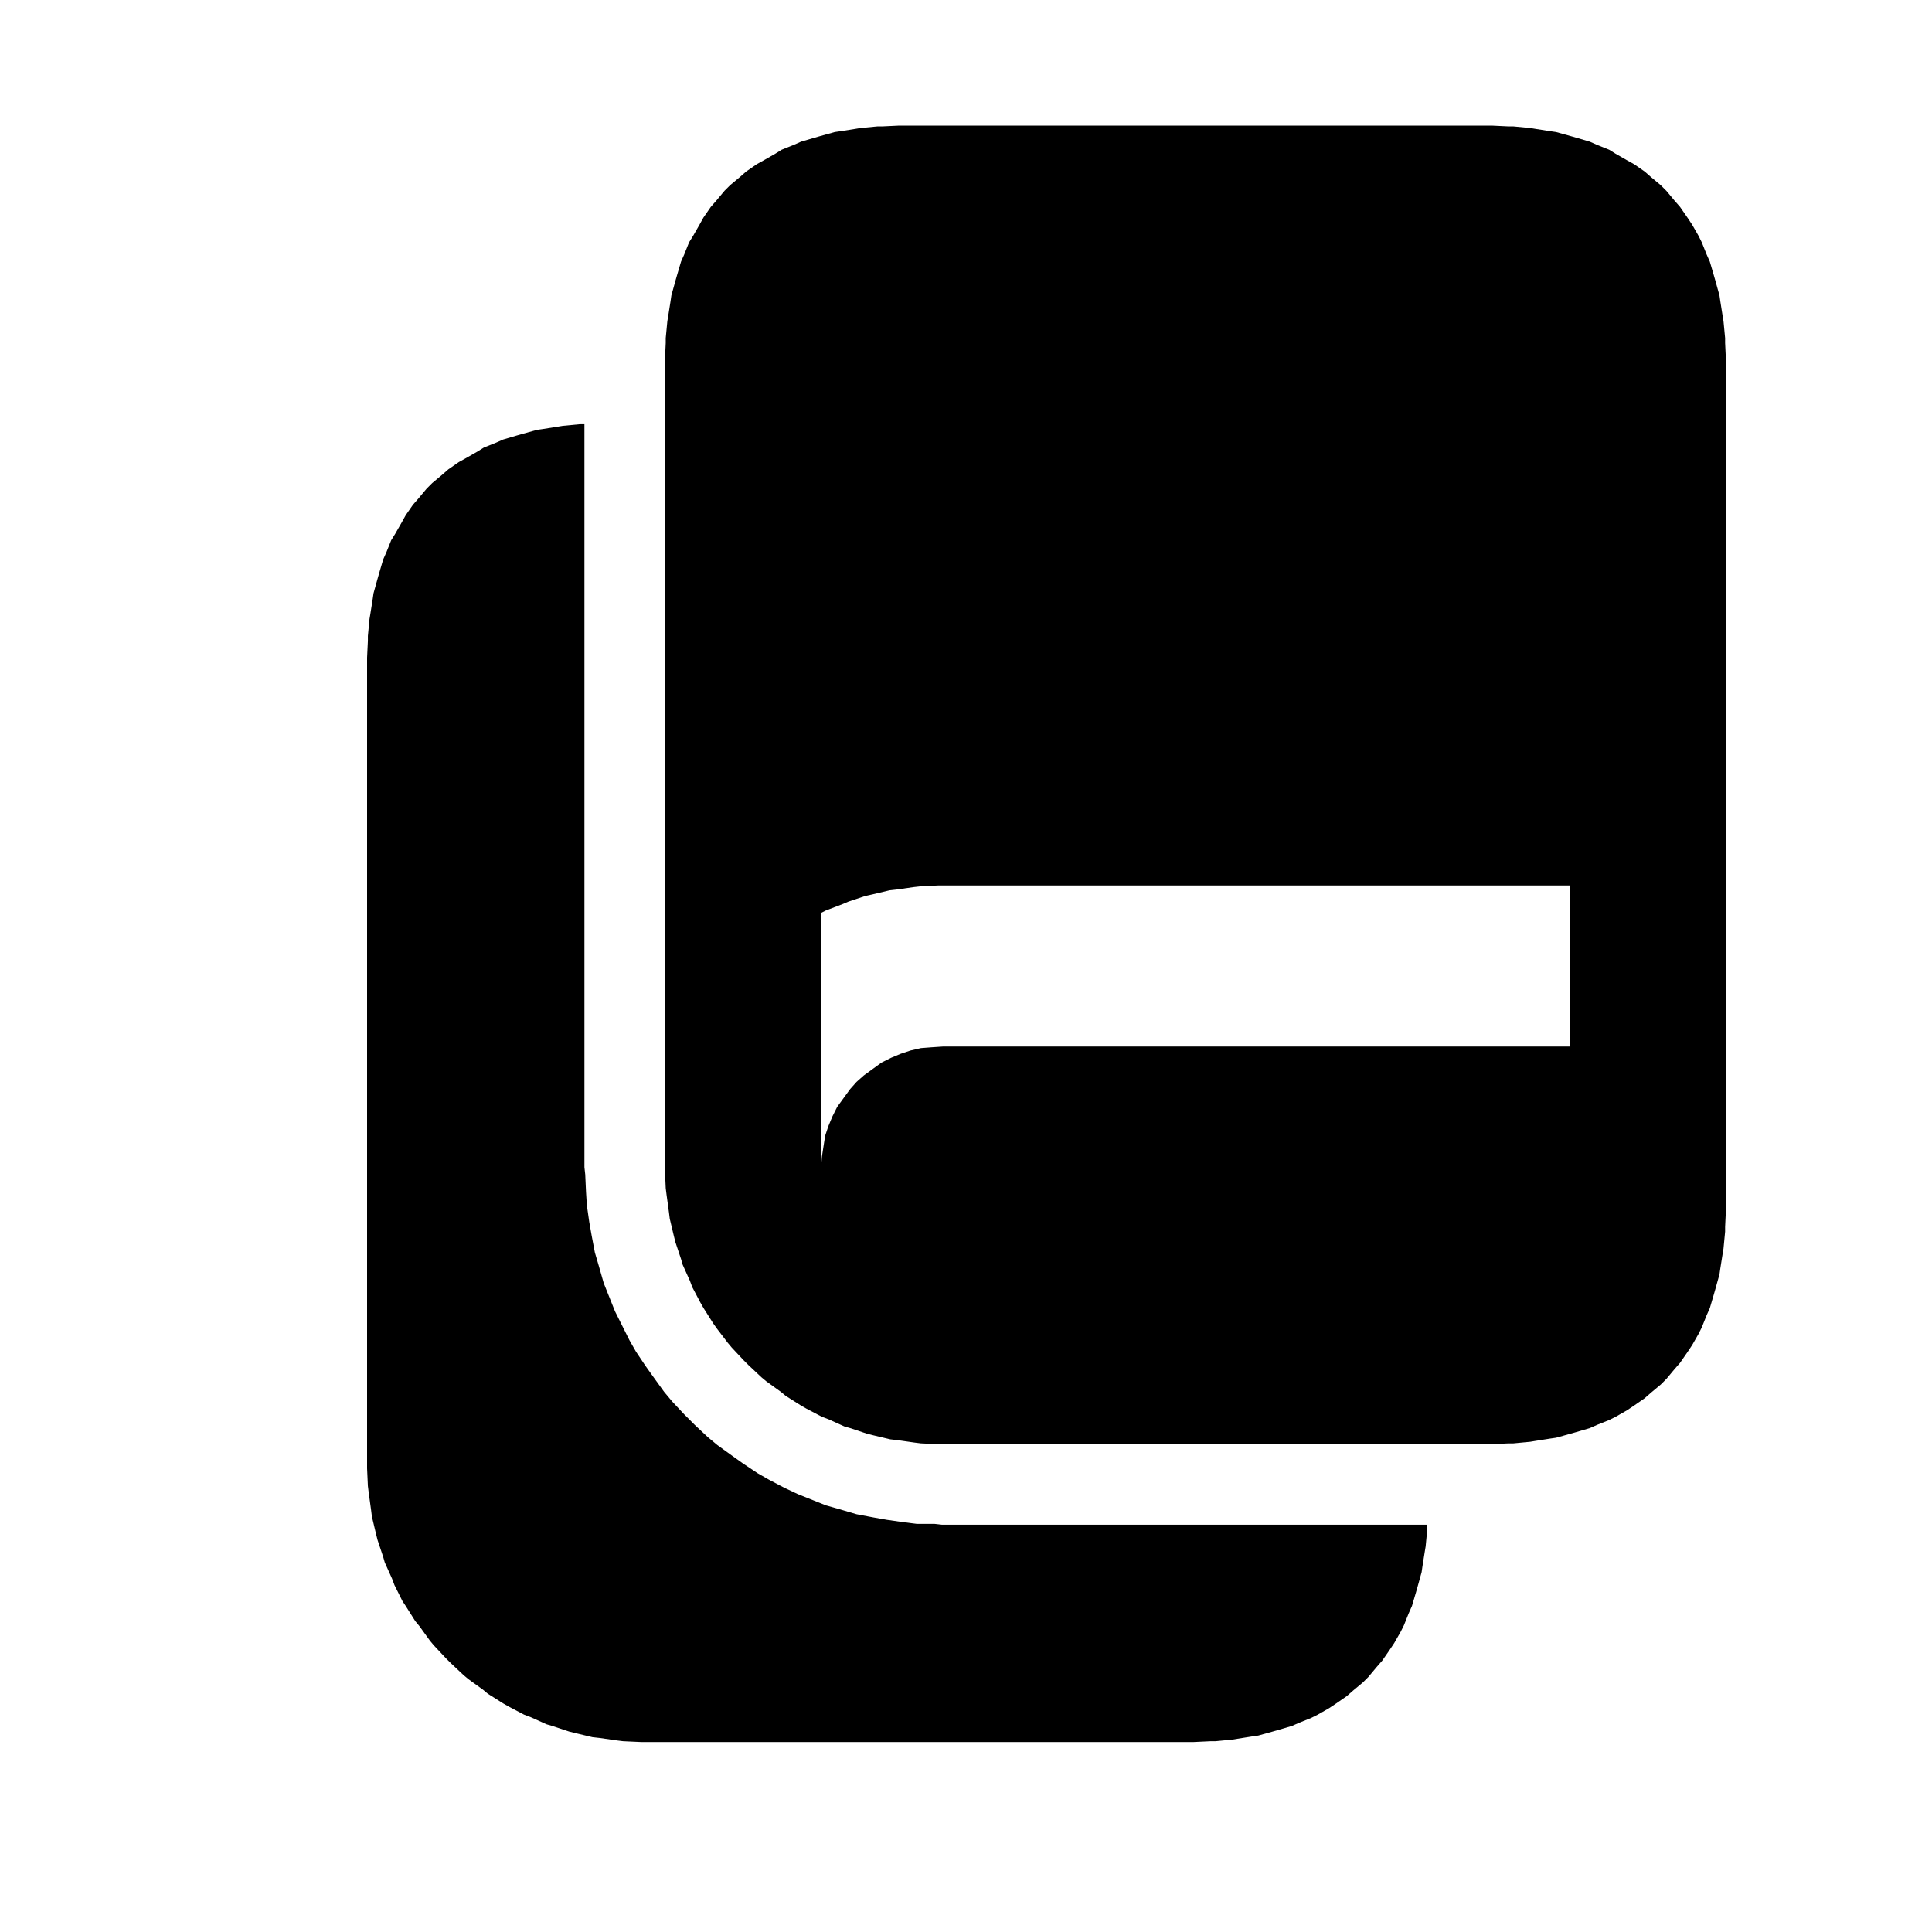
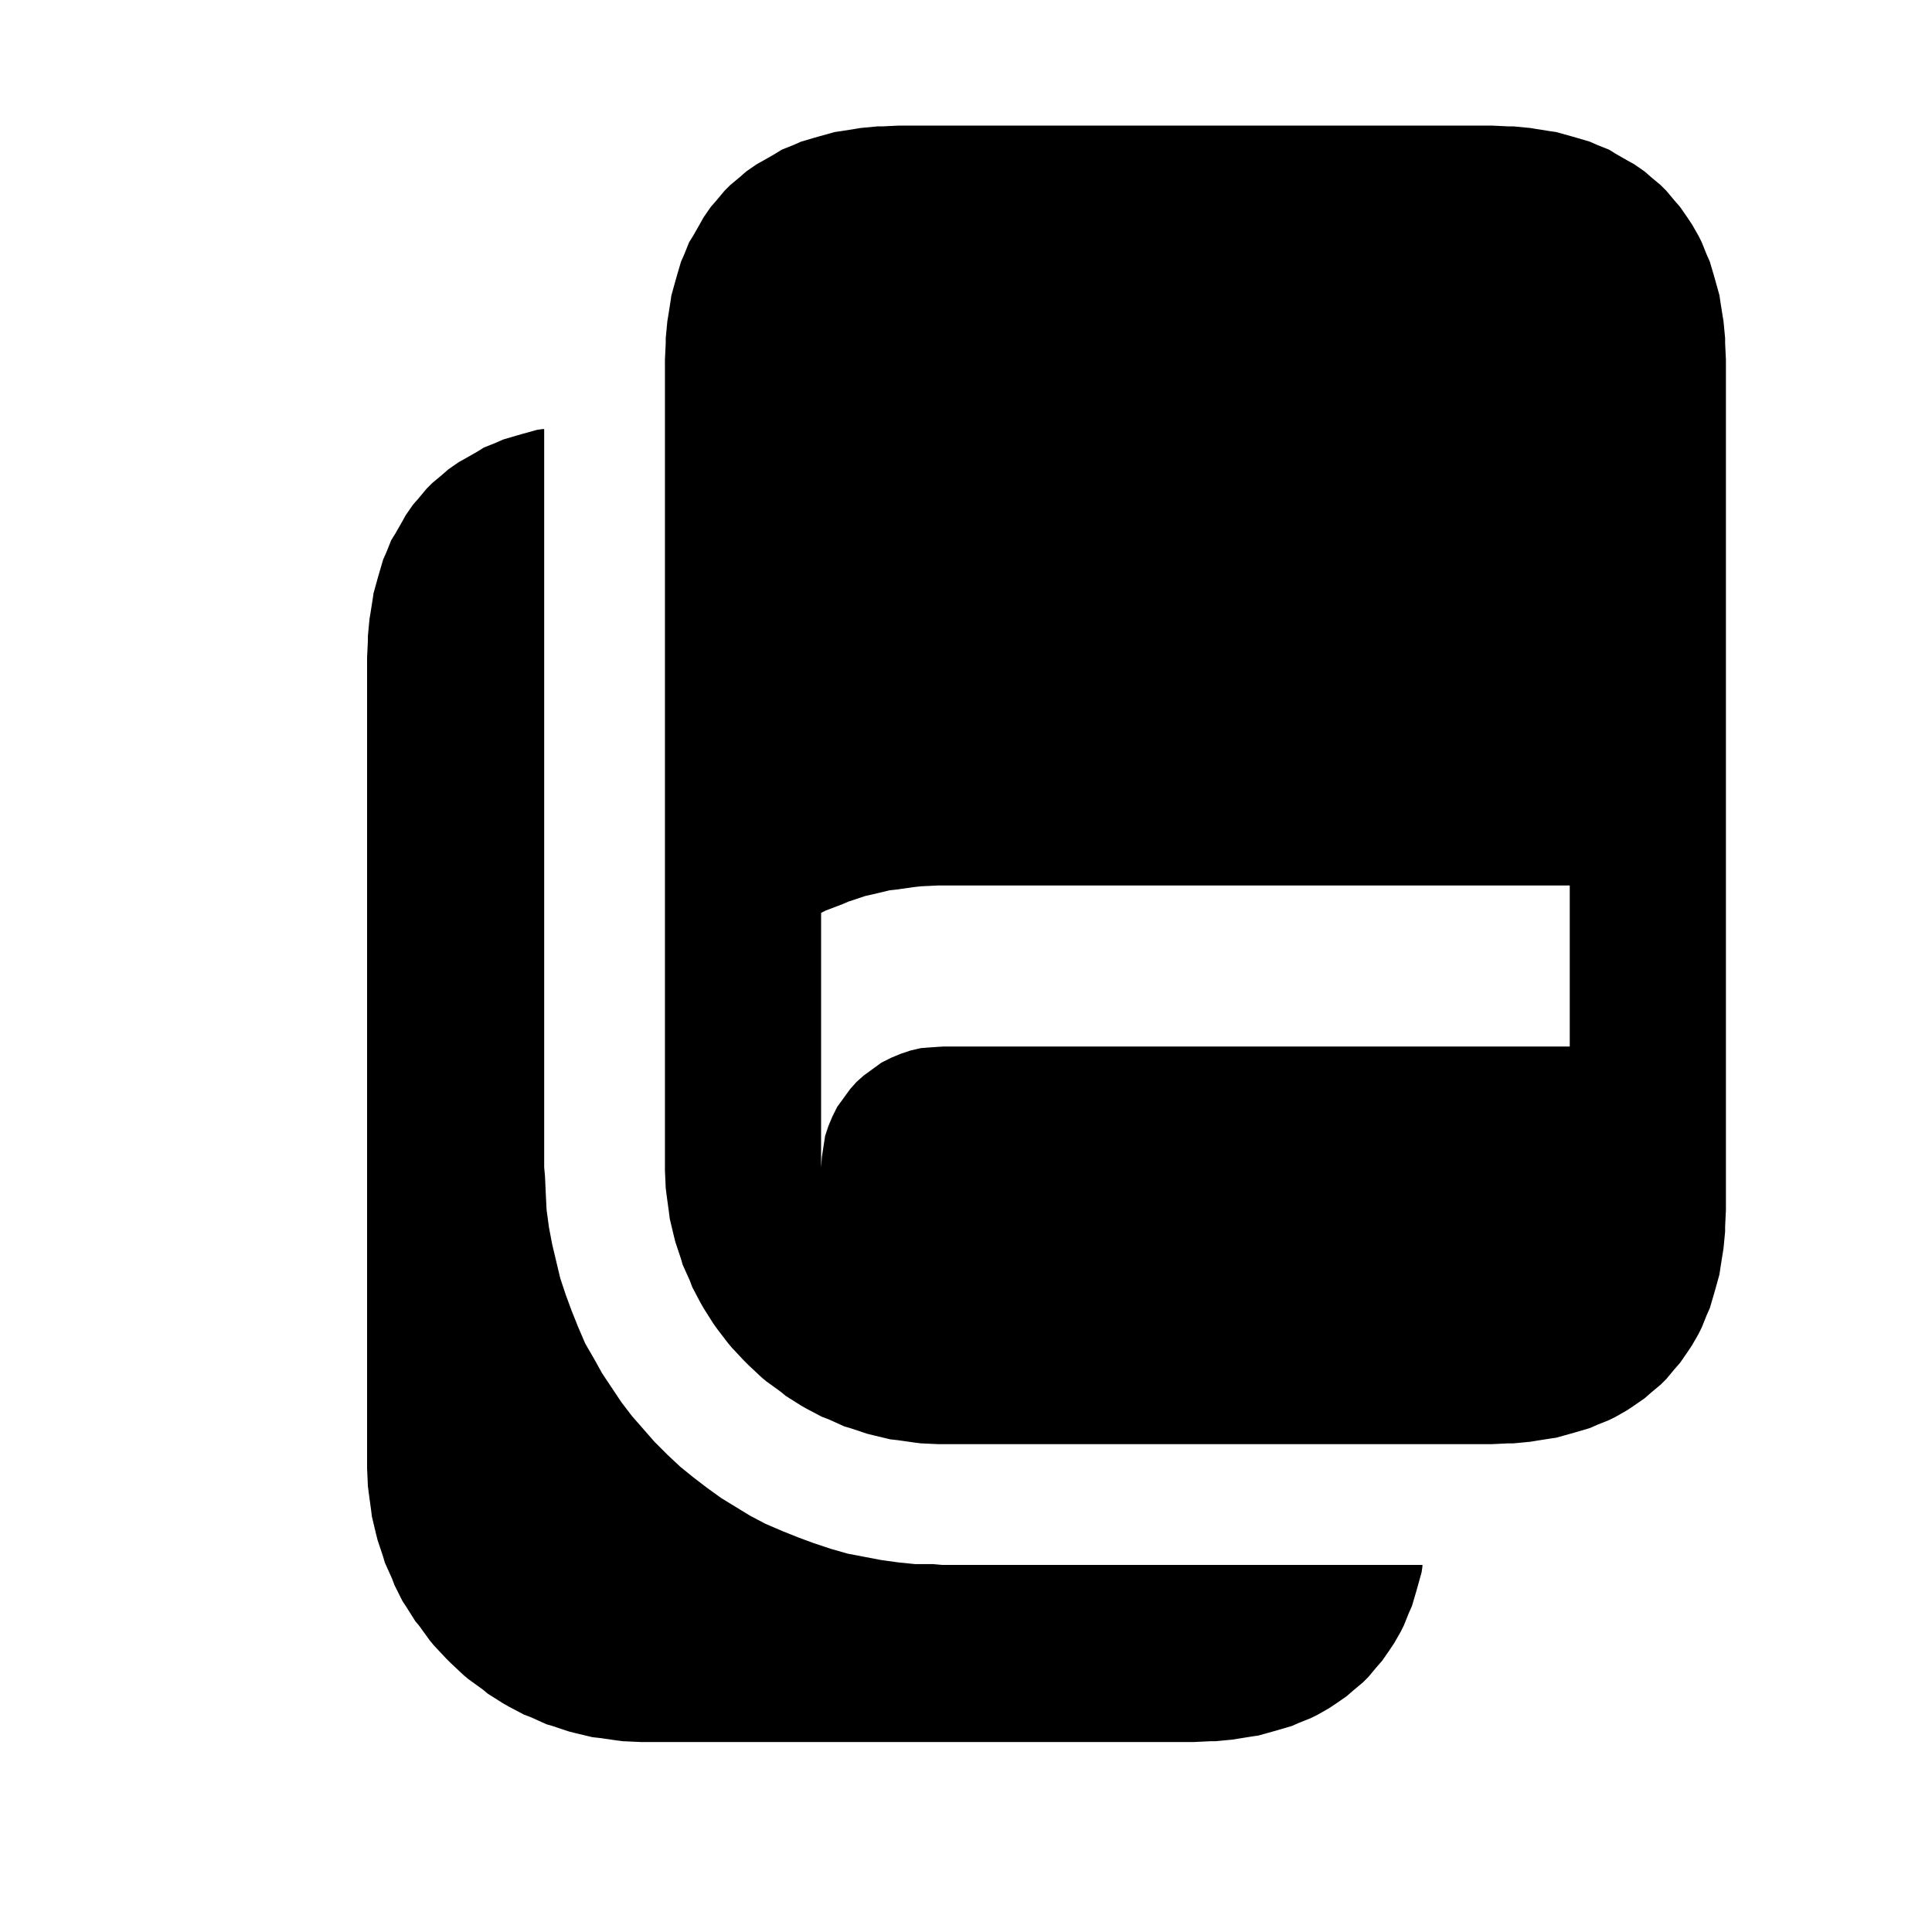
<svg xmlns="http://www.w3.org/2000/svg" viewBox="0 0 24 24" width="16" height="16" fill="currentColor">
-   <path d="M7.26 14.5L7.27 14.59L7.28 14.81L7.29 14.97L7.32 15.18L7.35 15.35L7.39 15.56L7.44 15.73L7.5 15.94L7.56 16.09L7.64 16.29L7.72 16.45L7.82 16.65L7.9 16.79L8.02 16.97L8.12 17.11L8.25 17.29L8.35 17.41L8.5 17.57L8.63 17.7L8.79 17.85L8.91 17.95L9.09 18.08L9.23 18.18L9.41 18.3L9.55 18.38L9.74 18.48L9.91 18.56L10.11 18.64L10.26 18.7L10.47 18.76L10.64 18.81L10.85 18.85L11.02 18.88L11.23 18.91L11.39 18.93L11.61 18.93L11.7 18.94L17.73 18.94L17.73 18.94L17.73 19L17.71 19.21L17.7 19.27L17.67 19.46L17.66 19.53L17.61 19.71L17.59 19.78L17.54 19.95L17.5 20.04L17.44 20.19L17.4 20.27L17.32 20.41L17.26 20.5L17.17 20.63L17.1 20.71L17 20.83L16.93 20.9L16.81 21L16.73 21.07L16.6 21.16L16.51 21.22L16.37 21.3L16.29 21.34L16.14 21.4L16.05 21.44L15.88 21.49L15.81 21.51L15.63 21.56L15.56 21.57L15.37 21.6L15.31 21.61L15.1 21.63L15.04 21.63L14.83 21.64L14.8 21.64L8 21.64L7.96 21.64L7.74 21.63L7.66 21.62L7.45 21.59L7.36 21.58L7.15 21.53L7.07 21.51L6.86 21.44L6.79 21.42L6.59 21.33L6.51 21.3L6.32 21.2L6.25 21.16L6.06 21.04L6 20.99L5.82 20.86L5.76 20.81L5.6 20.66L5.54 20.6L5.39 20.44L5.34 20.38L5.21 20.2L5.16 20.14L5.04 19.95L5 19.89L4.9 19.69L4.87 19.61L4.78 19.41L4.76 19.34L4.69 19.13L4.67 19.05L4.62 18.84L4.61 18.76L4.58 18.54L4.57 18.46L4.56 18.24L4.56 8.17L4.57 7.96L4.57 7.9L4.59 7.69L4.6 7.63L4.63 7.44L4.64 7.37L4.69 7.19L4.71 7.12L4.76 6.95L4.8 6.86L4.86 6.71L4.91 6.63L4.99 6.49L5.04 6.4L5.13 6.27L5.2 6.19L5.3 6.07L5.37 6L5.49 5.9L5.57 5.83L5.7 5.74L5.79 5.69L5.93 5.61L6.01 5.56L6.16 5.5L6.25 5.46L6.42 5.41L6.49 5.39L6.67 5.34L6.74 5.33L6.93 5.3L6.99 5.29L7.2 5.27L7.26 5.27L7.26 5.27ZM18.74 1.57L18.8 1.57L19.01 1.59L19.07 1.6L19.26 1.63L19.33 1.64L19.51 1.69L19.58 1.71L19.75 1.76L19.84 1.8L19.99 1.86L20.07 1.91L20.21 1.99L20.3 2.04L20.43 2.13L20.51 2.2L20.63 2.3L20.7 2.37L20.8 2.49L20.87 2.57L20.96 2.7L21.02 2.79L21.1 2.93L21.14 3.01L21.2 3.16L21.24 3.25L21.29 3.42L21.31 3.49L21.36 3.67L21.37 3.74L21.4 3.93L21.41 3.99L21.43 4.2L21.43 4.26L21.44 4.47L21.44 4.5L21.44 15L21.44 15.03L21.43 15.24L21.43 15.3L21.41 15.51L21.4 15.57L21.37 15.76L21.36 15.83L21.31 16.01L21.29 16.08L21.24 16.25L21.2 16.34L21.14 16.49L21.1 16.57L21.02 16.71L20.96 16.8L20.87 16.93L20.8 17.01L20.7 17.13L20.63 17.2L20.51 17.3L20.43 17.37L20.3 17.46L20.21 17.52L20.07 17.6L19.99 17.64L19.84 17.7L19.75 17.74L19.58 17.79L19.51 17.81L19.33 17.86L19.26 17.87L19.07 17.9L19.01 17.91L18.8 17.93L18.74 17.93L18.53 17.94L18.5 17.94L11.7 17.94L11.66 17.94L11.44 17.93L11.36 17.92L11.15 17.89L11.06 17.88L10.85 17.83L10.77 17.81L10.56 17.74L10.49 17.72L10.29 17.63L10.21 17.6L10.02 17.5L9.95 17.46L9.76 17.34L9.7 17.29L9.52 17.16L9.46 17.11L9.3 16.96L9.24 16.9L9.09 16.74L9.04 16.68L8.91 16.51L8.86 16.44L8.74 16.25L8.7 16.18L8.6 15.99L8.57 15.91L8.48 15.71L8.46 15.64L8.39 15.43L8.37 15.35L8.32 15.14L8.31 15.06L8.28 14.84L8.27 14.76L8.26 14.54L8.26 4.47L8.27 4.26L8.27 4.2L8.29 3.99L8.3 3.93L8.33 3.74L8.34 3.67L8.39 3.49L8.41 3.42L8.46 3.25L8.5 3.16L8.56 3.01L8.61 2.93L8.69 2.79L8.74 2.7L8.83 2.57L8.9 2.49L9 2.37L9.07 2.3L9.19 2.2L9.27 2.13L9.4 2.04L9.49 1.99L9.63 1.91L9.71 1.86L9.86 1.8L9.95 1.76L10.12 1.71L10.19 1.69L10.37 1.64L10.44 1.63L10.63 1.6L10.69 1.59L10.9 1.57L10.96 1.57L11.17 1.56L18.53 1.56ZM11.7 11L11.65 11L11.44 11.01L11.35 11.02L11.14 11.05L11.05 11.06L10.84 11.11L10.75 11.13L10.54 11.2L10.47 11.23L10.26 11.31L10.2 11.34L10.2 14.48L10.2 14.5L10.21 14.37L10.23 14.24L10.25 14.11L10.29 13.99L10.34 13.87L10.4 13.75L10.48 13.64L10.56 13.53L10.64 13.44L10.73 13.36L10.84 13.28L10.95 13.2L11.07 13.14L11.19 13.09L11.31 13.05L11.44 13.02L11.57 13.01L11.72 13L19.5 13L19.5 11Z" />
+   <path d="M6.76 14.5L6.77 14.61L6.78 14.83L6.79 15.03L6.82 15.25L6.86 15.46L6.91 15.67L6.96 15.88L7.03 16.09L7.1 16.28L7.18 16.48L7.27 16.69L7.38 16.88L7.48 17.06L7.6 17.24L7.72 17.42L7.85 17.59L7.99 17.75L8.13 17.91L8.29 18.07L8.45 18.22L8.61 18.35L8.78 18.48L8.96 18.61L9.14 18.72L9.32 18.83L9.51 18.93L9.72 19.02L9.92 19.1L10.11 19.17L10.32 19.24L10.53 19.3L10.74 19.34L10.95 19.38L11.17 19.41L11.37 19.43L11.59 19.43L11.7 19.44L17.67 19.44L17.67 19.46L17.66 19.53L17.61 19.71L17.59 19.78L17.54 19.95L17.5 20.04L17.44 20.19L17.4 20.27L17.32 20.41L17.26 20.5L17.17 20.63L17.1 20.71L17 20.83L16.93 20.9L16.81 21L16.73 21.07L16.6 21.16L16.51 21.22L16.37 21.3L16.29 21.34L16.14 21.4L16.05 21.44L15.88 21.49L15.81 21.51L15.63 21.56L15.56 21.57L15.37 21.6L15.31 21.61L15.1 21.63L15.04 21.63L14.83 21.64L14.8 21.64L8 21.64L7.96 21.64L7.74 21.63L7.66 21.62L7.45 21.59L7.36 21.58L7.15 21.53L7.07 21.51L6.86 21.44L6.79 21.42L6.59 21.33L6.51 21.3L6.32 21.2L6.25 21.16L6.06 21.04L6 20.99L5.82 20.86L5.76 20.81L5.6 20.66L5.54 20.6L5.39 20.44L5.34 20.38L5.21 20.2L5.16 20.14L5.04 19.95L5 19.89L4.9 19.69L4.87 19.61L4.78 19.41L4.76 19.34L4.69 19.13L4.67 19.05L4.62 18.84L4.61 18.76L4.58 18.54L4.57 18.46L4.56 18.24L4.56 8.17L4.57 7.96L4.57 7.9L4.59 7.69L4.6 7.63L4.63 7.44L4.64 7.37L4.69 7.19L4.71 7.12L4.76 6.95L4.8 6.86L4.86 6.71L4.91 6.63L4.99 6.49L5.04 6.4L5.13 6.27L5.2 6.19L5.3 6.07L5.37 6L5.49 5.9L5.57 5.83L5.7 5.74L5.79 5.69L5.93 5.61L6.01 5.56L6.16 5.5L6.25 5.46L6.42 5.41L6.49 5.39L6.67 5.34L6.74 5.33L6.76 5.33ZM18.74 1.57L18.8 1.57L19.01 1.59L19.07 1.6L19.26 1.63L19.33 1.64L19.51 1.69L19.58 1.71L19.75 1.76L19.84 1.8L19.99 1.86L20.07 1.91L20.21 1.99L20.3 2.04L20.43 2.13L20.51 2.2L20.63 2.3L20.7 2.37L20.8 2.49L20.87 2.57L20.96 2.7L21.02 2.79L21.1 2.93L21.14 3.01L21.2 3.16L21.24 3.25L21.29 3.42L21.31 3.49L21.36 3.67L21.37 3.74L21.4 3.93L21.41 3.99L21.43 4.2L21.43 4.26L21.44 4.47L21.44 4.5L21.44 15L21.44 15.03L21.43 15.24L21.43 15.3L21.41 15.51L21.4 15.57L21.37 15.76L21.36 15.83L21.31 16.01L21.29 16.08L21.24 16.25L21.2 16.34L21.14 16.49L21.1 16.57L21.02 16.71L20.96 16.8L20.87 16.93L20.8 17.01L20.7 17.13L20.63 17.2L20.51 17.3L20.43 17.37L20.3 17.46L20.21 17.52L20.07 17.6L19.99 17.64L19.84 17.7L19.75 17.74L19.58 17.79L19.51 17.81L19.33 17.86L19.26 17.87L19.07 17.9L19.01 17.91L18.8 17.93L18.74 17.93L18.53 17.94L18.5 17.94L11.7 17.94L11.66 17.94L11.44 17.93L11.36 17.92L11.15 17.89L11.06 17.88L10.85 17.83L10.77 17.81L10.56 17.74L10.49 17.72L10.29 17.63L10.21 17.6L10.02 17.5L9.95 17.46L9.76 17.34L9.7 17.29L9.52 17.16L9.46 17.11L9.3 16.96L9.24 16.9L9.09 16.74L9.04 16.68L8.91 16.51L8.86 16.44L8.74 16.25L8.7 16.18L8.6 15.99L8.57 15.91L8.48 15.71L8.46 15.64L8.39 15.43L8.37 15.35L8.32 15.14L8.31 15.06L8.28 14.84L8.27 14.76L8.26 14.54L8.26 4.47L8.27 4.26L8.27 4.2L8.29 3.99L8.3 3.93L8.33 3.74L8.34 3.67L8.39 3.49L8.41 3.42L8.46 3.25L8.5 3.16L8.56 3.01L8.61 2.93L8.69 2.79L8.74 2.7L8.83 2.57L8.9 2.49L9 2.37L9.07 2.3L9.19 2.2L9.27 2.13L9.4 2.04L9.49 1.99L9.63 1.91L9.71 1.86L9.86 1.8L9.95 1.76L10.12 1.71L10.19 1.69L10.37 1.64L10.44 1.63L10.63 1.6L10.69 1.59L10.9 1.57L10.96 1.57L11.17 1.56L18.53 1.56ZM11.7 11L11.65 11L11.44 11.01L11.35 11.02L11.14 11.05L11.05 11.06L10.84 11.11L10.75 11.13L10.54 11.2L10.47 11.23L10.26 11.31L10.2 11.34L10.2 14.48L10.2 14.5L10.21 14.37L10.23 14.24L10.25 14.11L10.29 13.99L10.34 13.87L10.4 13.75L10.48 13.64L10.56 13.53L10.64 13.44L10.73 13.36L10.84 13.28L10.95 13.2L11.07 13.14L11.19 13.09L11.31 13.05L11.44 13.02L11.57 13.01L11.72 13L19.5 13L19.5 11Z" />
</svg>
